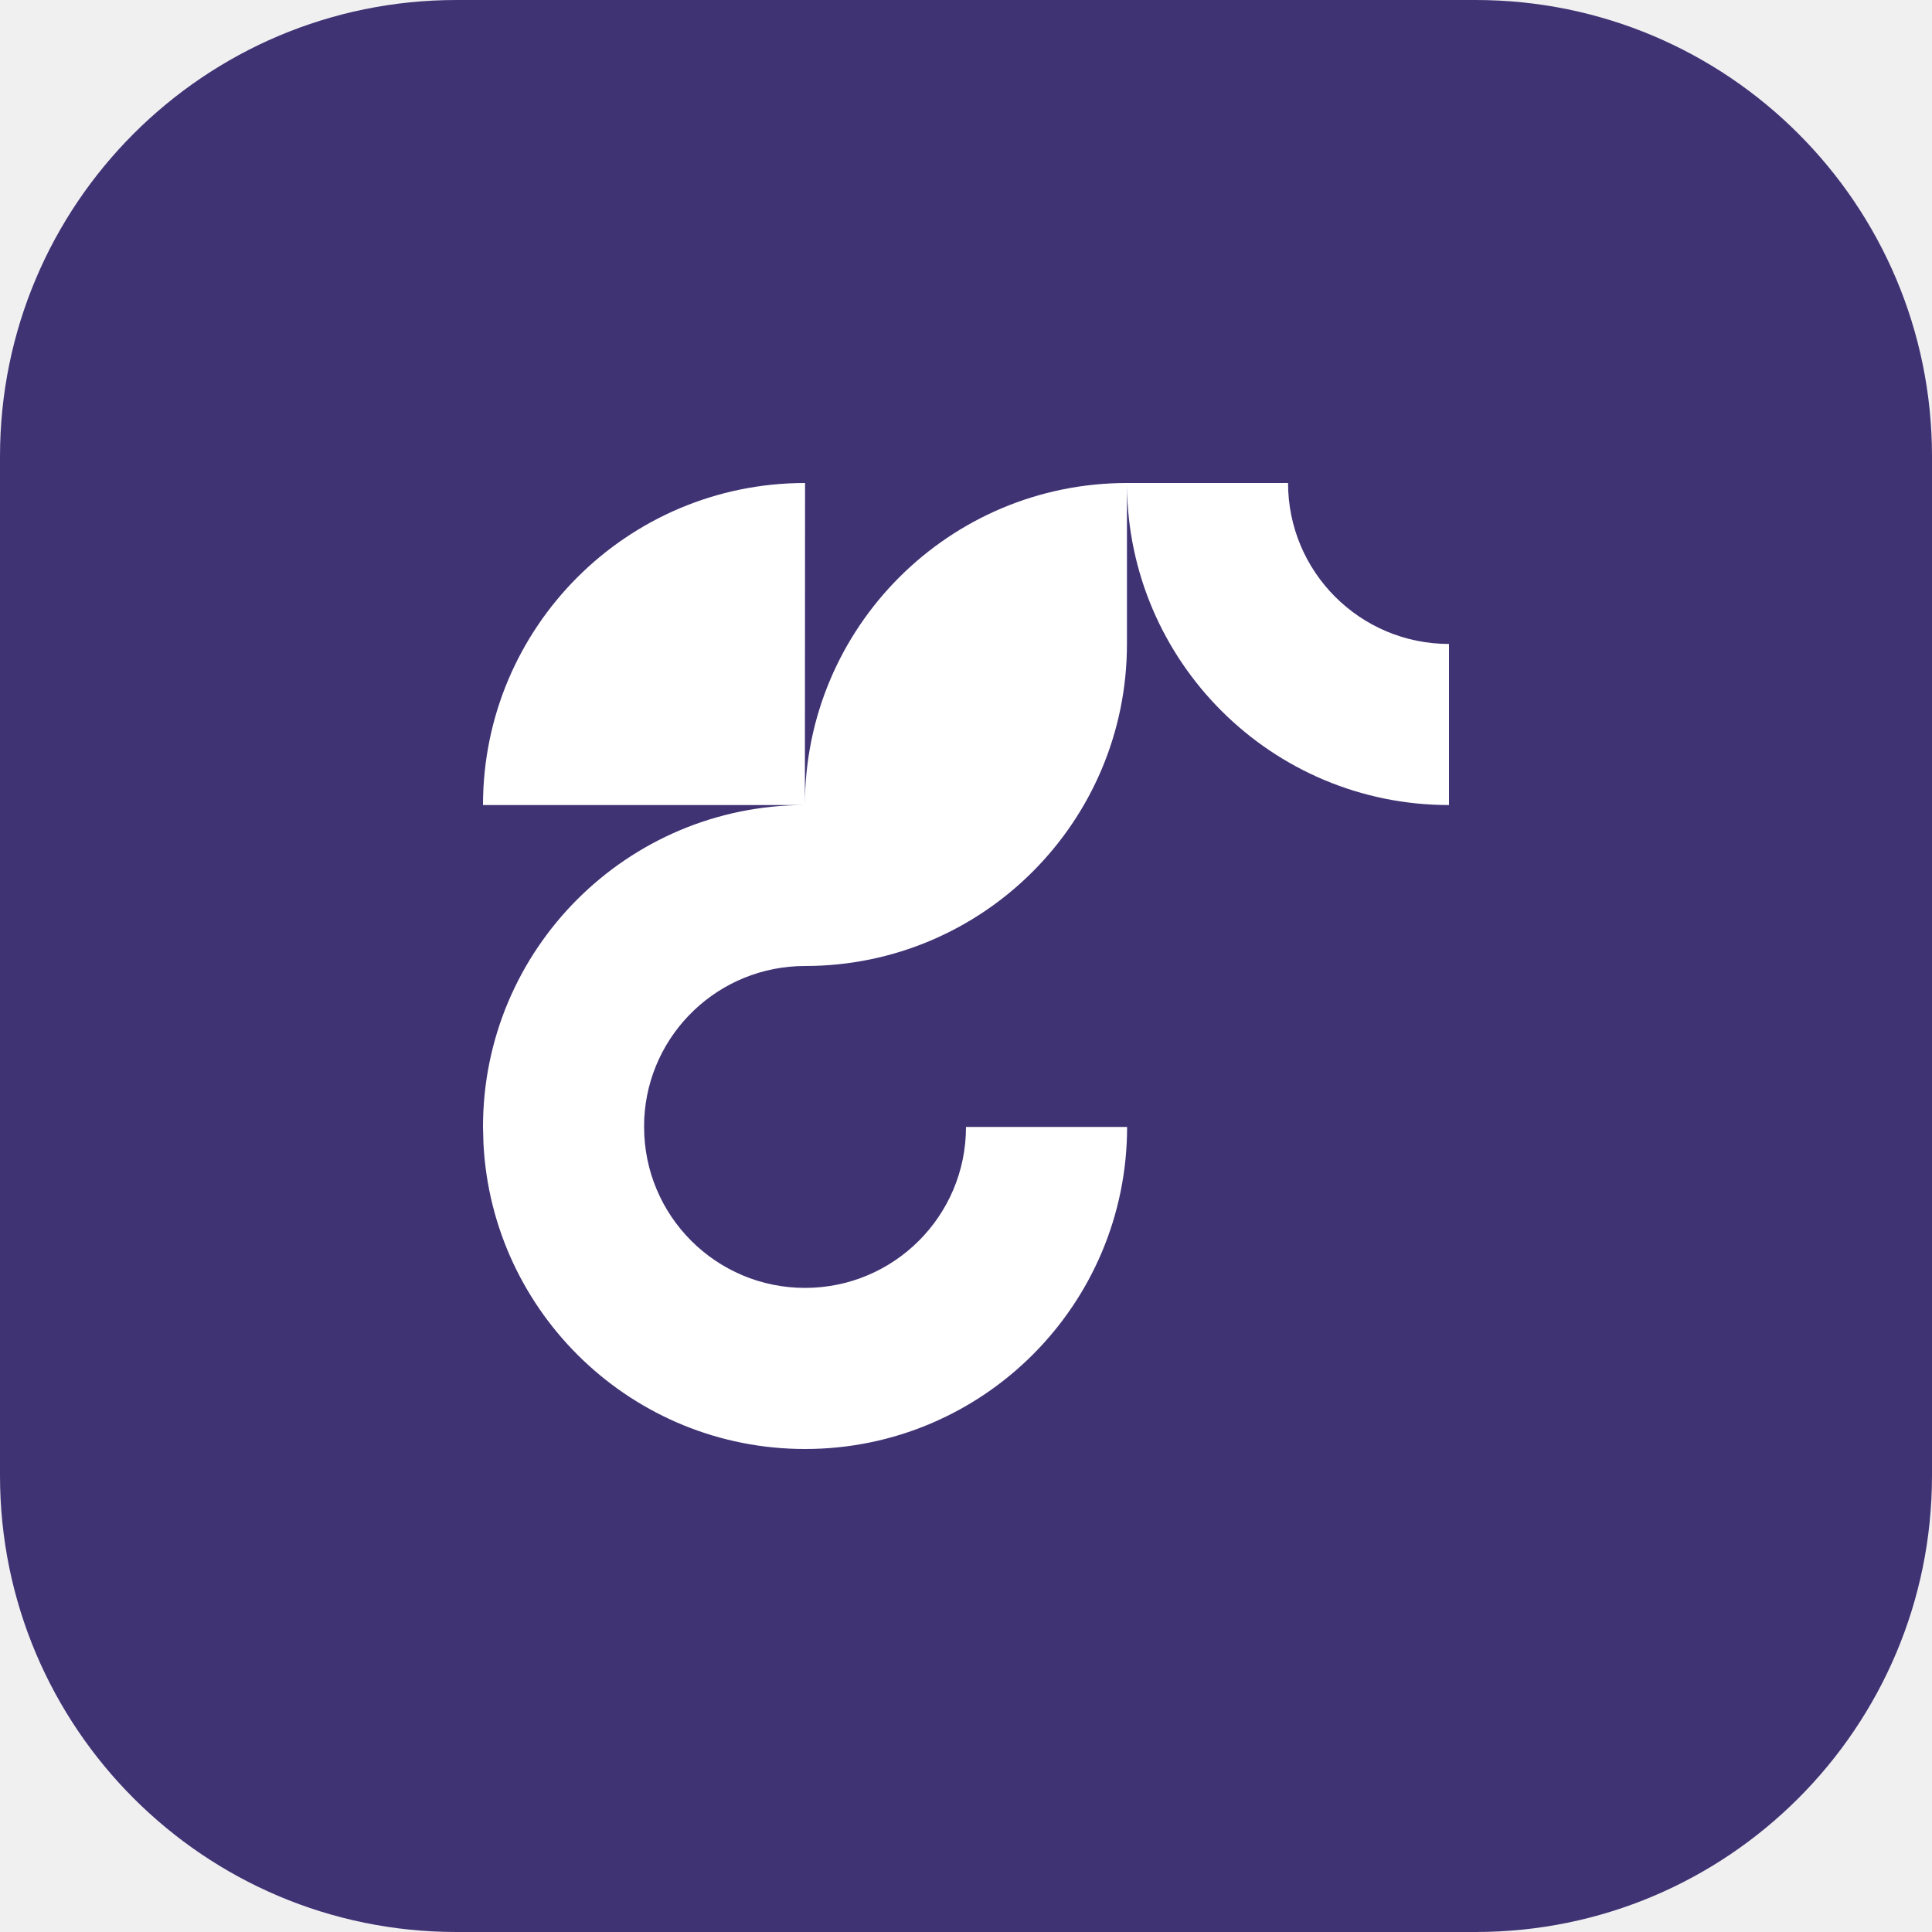
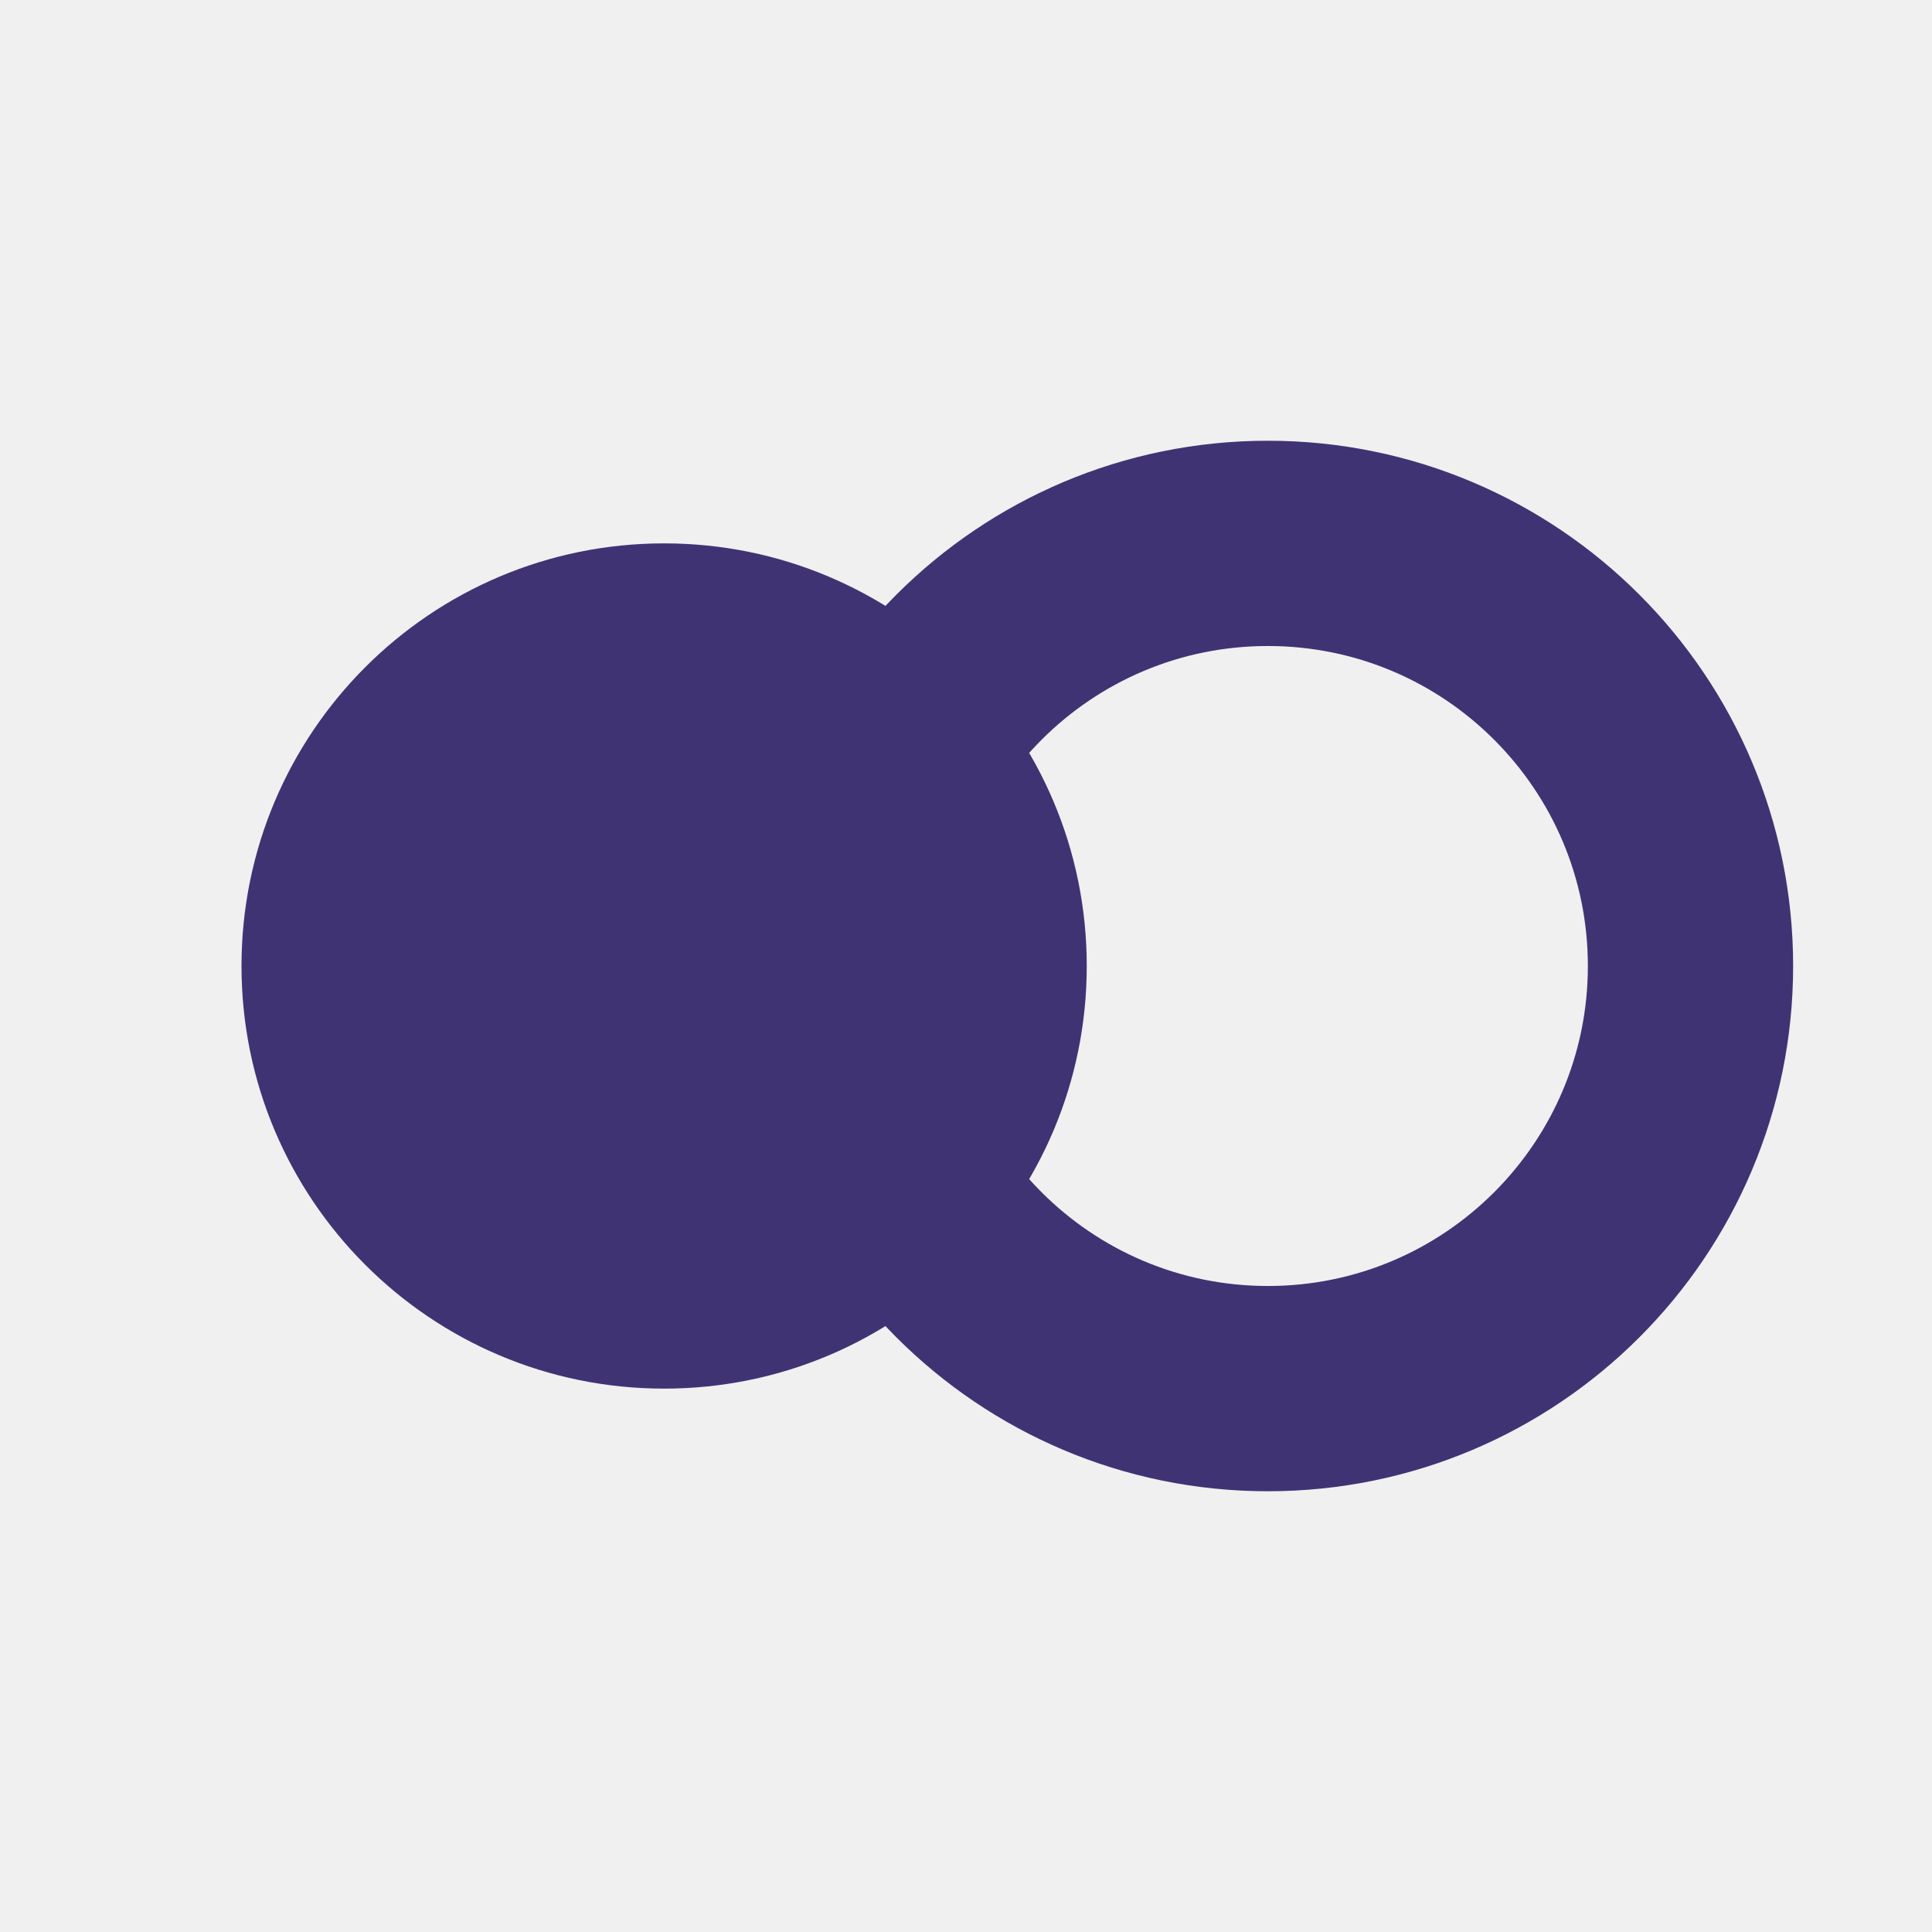
- <svg xmlns="http://www.w3.org/2000/svg" viewBox="0 0 12.7 12.7">
-   <rect width="12.7" height="12.7" rx="3" fill="#403374" />
-   <path fill="#ffffff" d="M 5.292,3.175 C 4.123,3.175 3.175,4.123 3.175,5.292 H 5.29 C 4.122,5.293 3.175,6.24 3.175,7.408 l 0.003,0.109 c 0.057,1.118 0.982,2.008 2.114,2.008 1.169,0 2.117,-0.948 2.117,-2.117 H 6.35 c 0,0.585 -0.474,1.058 -1.058,1.058 -0.584,0 -1.058,-0.473 -1.058,-1.058 l 0.001,-0.055 C 4.263,6.794 4.725,6.35 5.292,6.35 6.461,6.35 7.408,5.402 7.408,4.233 V 3.188 C 7.416,4.351 8.36,5.292 9.525,5.292 V 4.233 C 8.941,4.233 8.467,3.76 8.467,3.175 H 7.408 c -1.169,0 -2.117,0.948 -2.117,2.117 z" />
+ <svg xmlns="http://www.w3.org/2000/svg" viewBox="0 0 32 32" width="32" height="32">
+   <circle cx="11" cy="16" r="7" fill="#403374" />
+   <circle cx="21" cy="16" r="7" fill="none" stroke="#403374" stroke-width="3.4" />
</svg>
